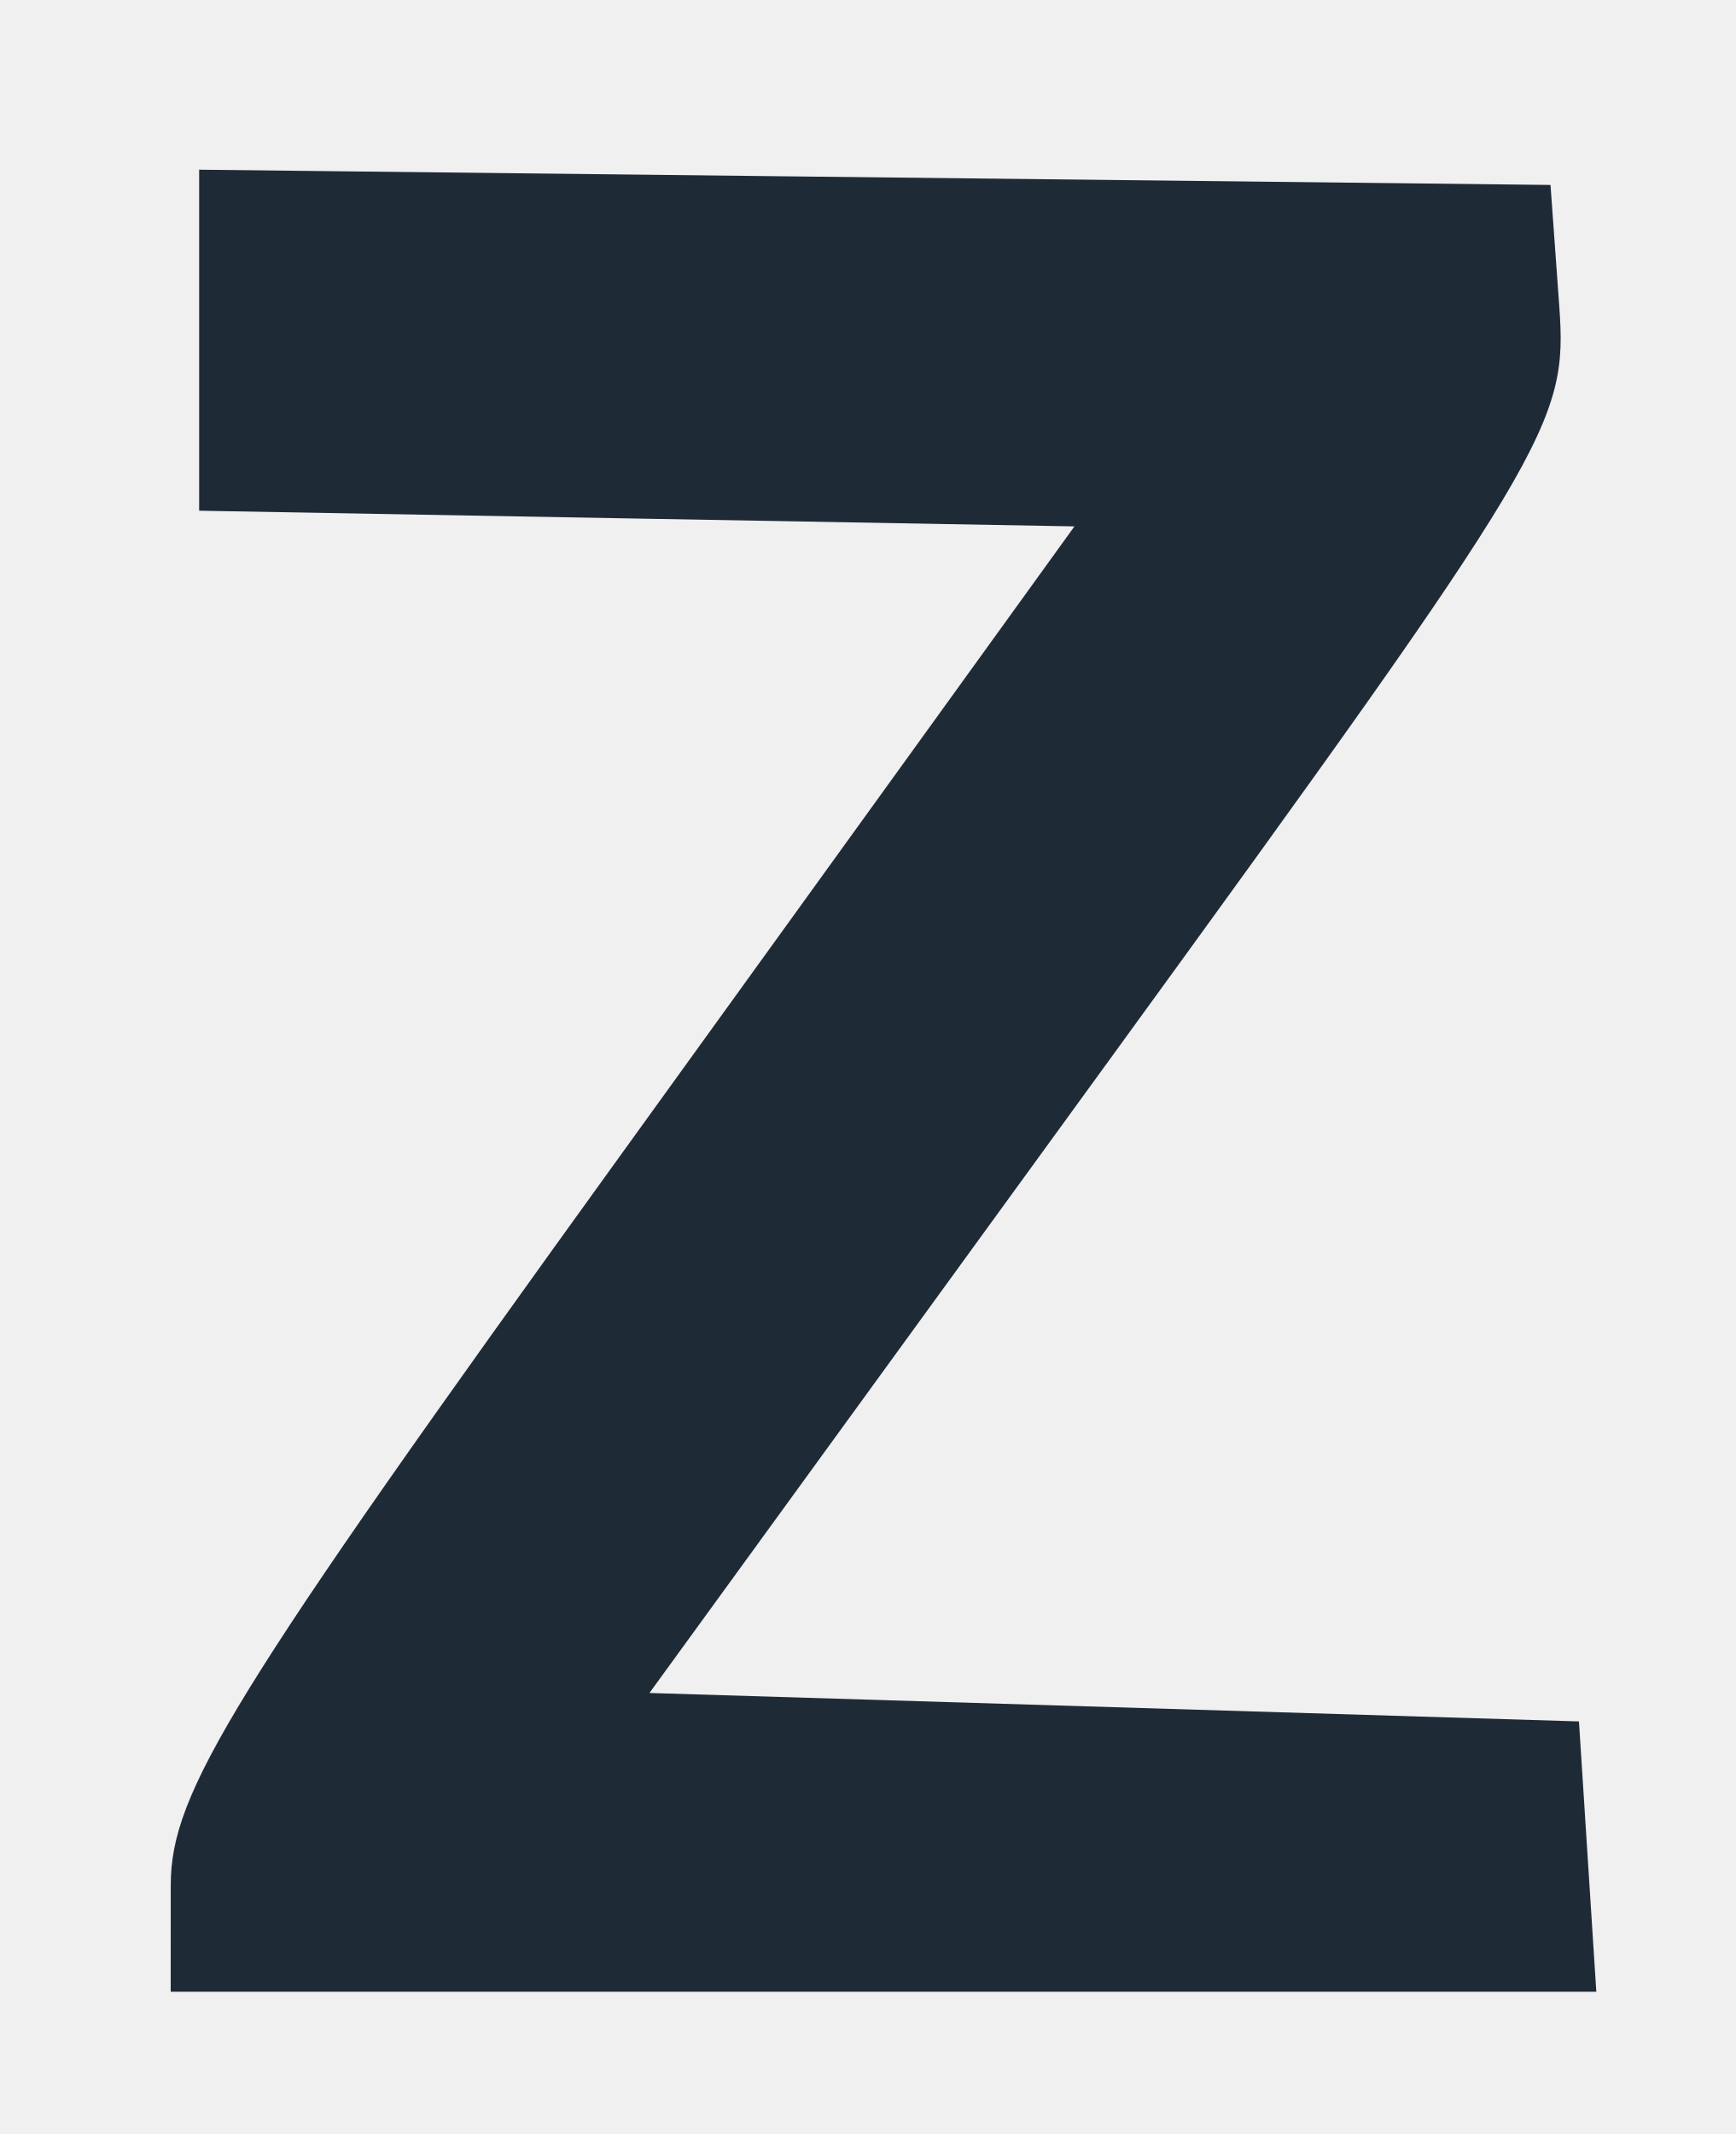
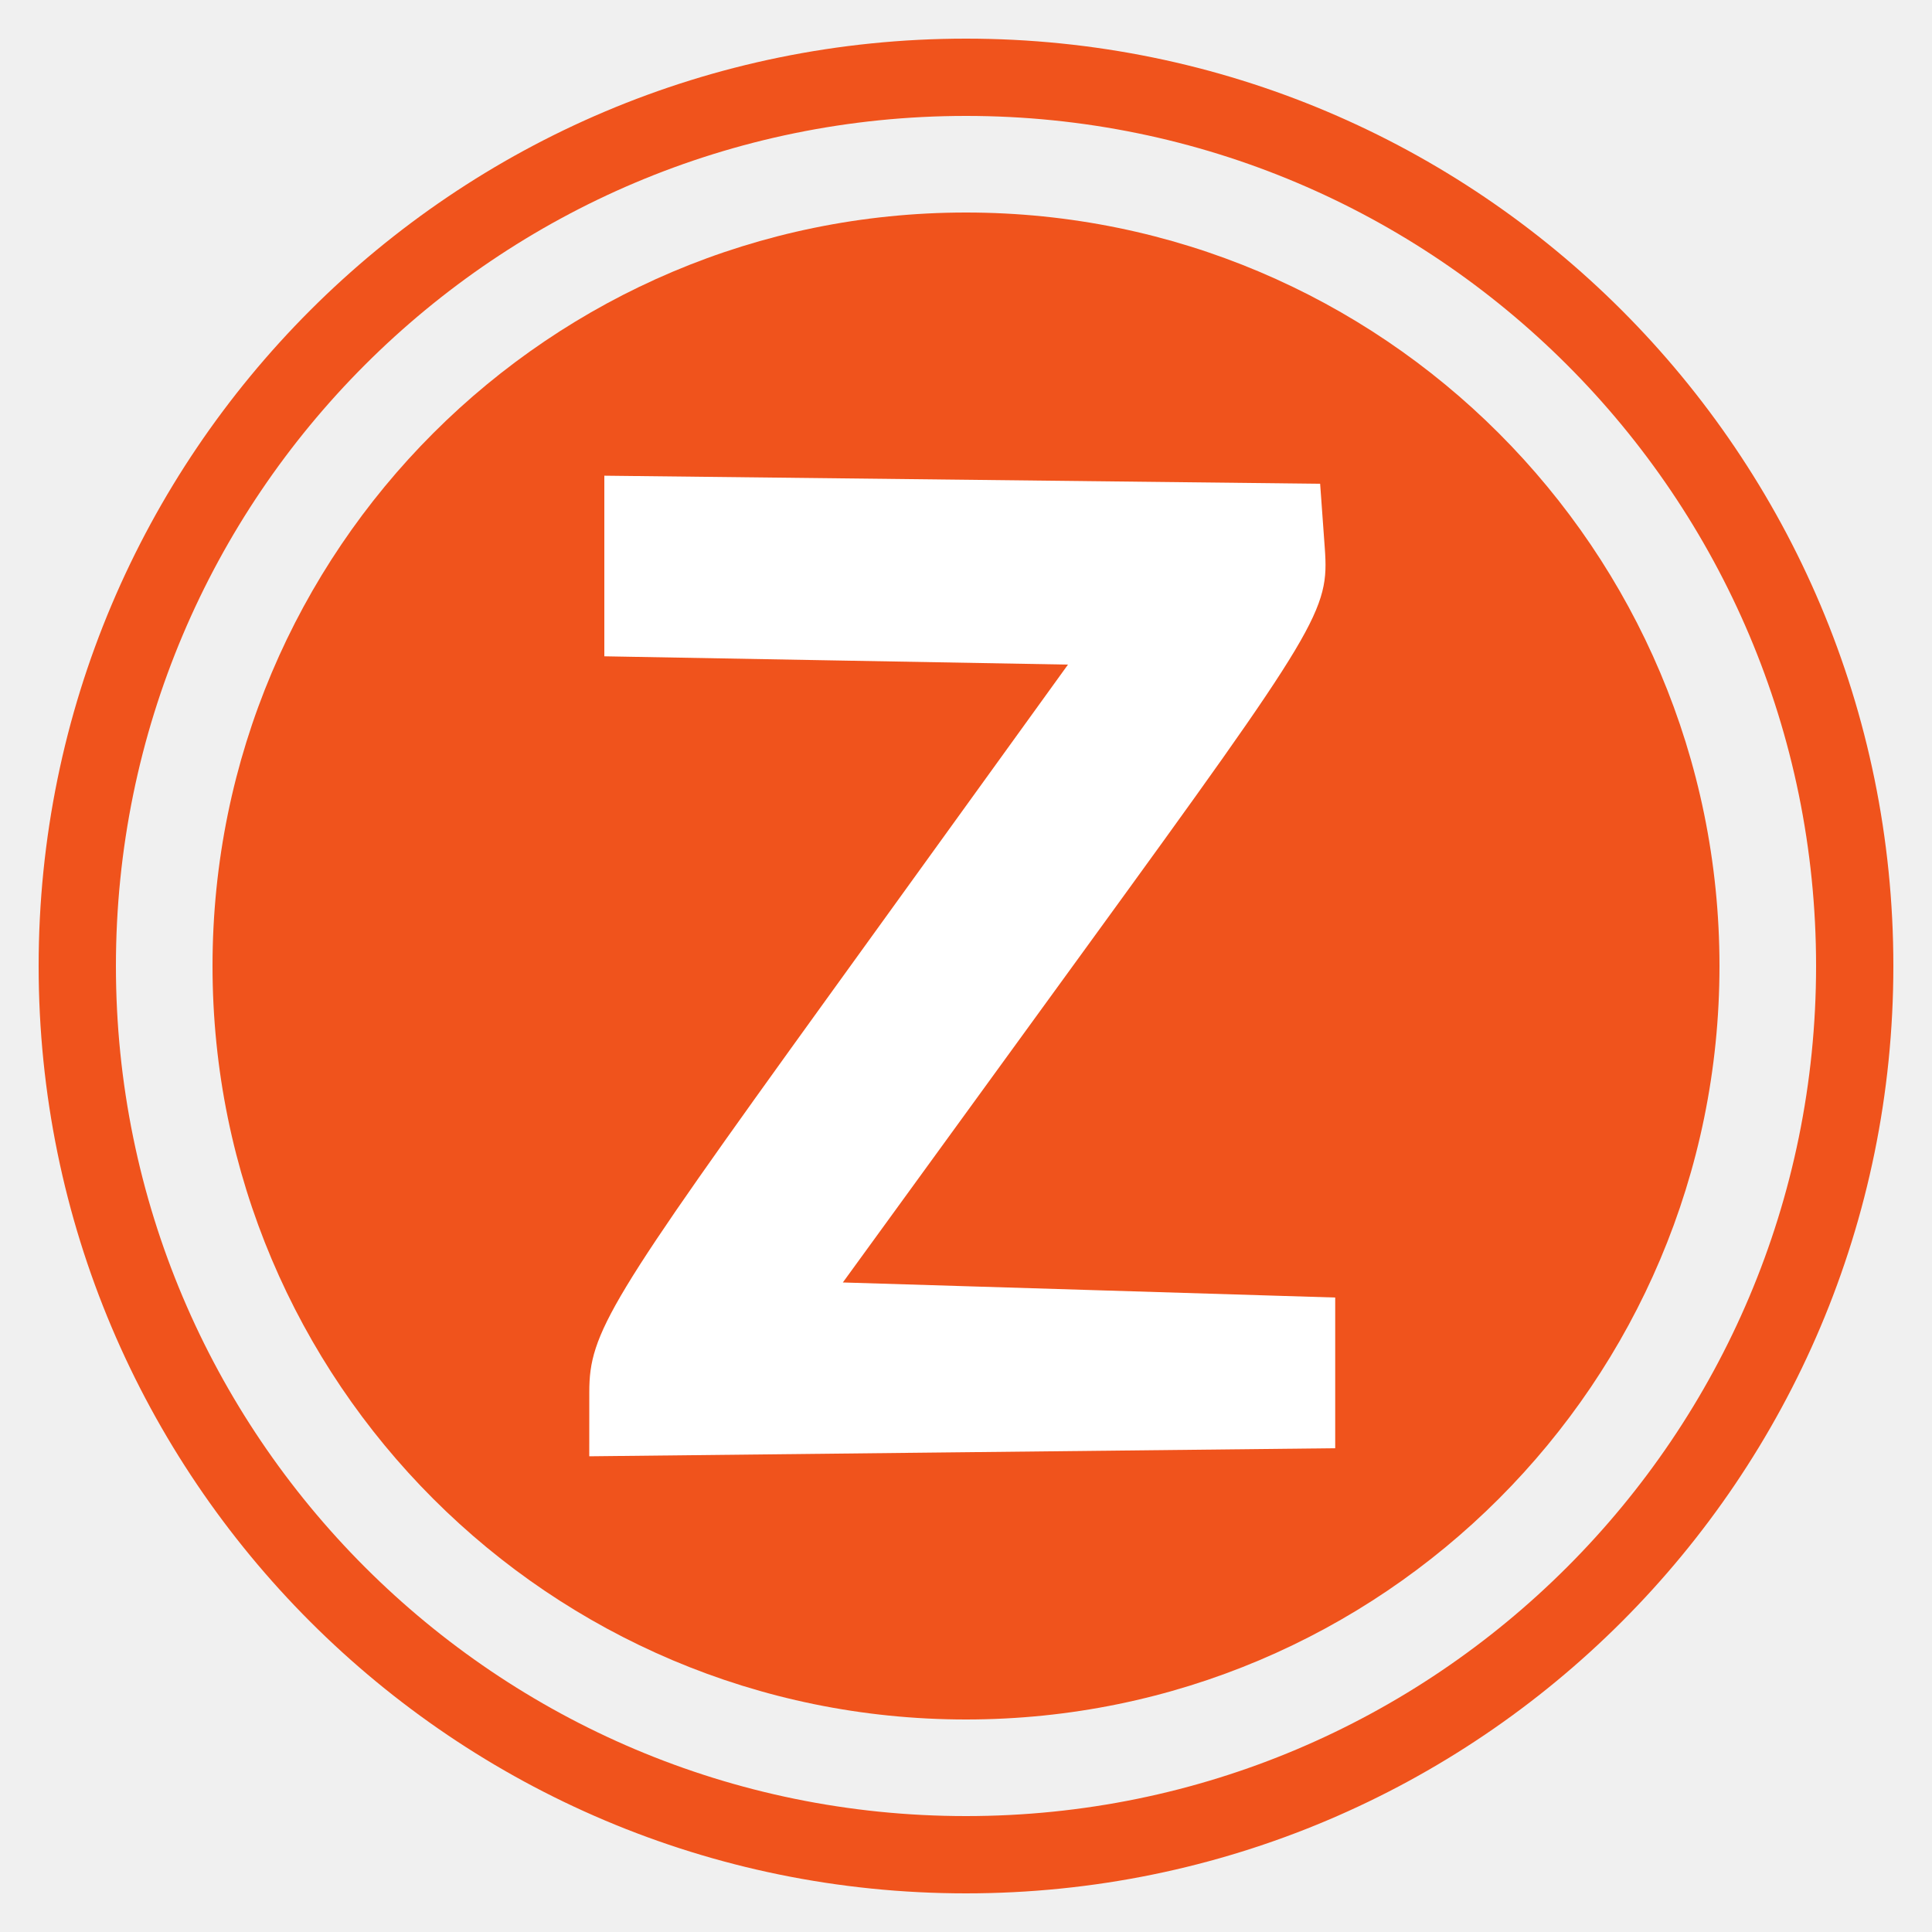
- <svg xmlns="http://www.w3.org/2000/svg" viewBox="6 6 61 75">
-   <g fill="#1f2a37">
-     <path fill-rule="evenodd" d="M 13 17.957 L 13 23.949 28.384 24.225 L 43.767 24.500 27.885 46.500 C 14.116 65.574, 12.003 68.999, 12.002 72.250 L 12 76 37.055 76 L 62.110 76 61.805 71.250 L 61.500 66.500 45.164 66 L 28.828 65.500 44.973 43.280 C 60.502 21.909, 61.106 20.898, 60.809 16.780 L 60.500 12.500 36.750 12.232 L 13 11.964 13 17.957 M 125.356 17.697 C 123.937 20.888, 118.542 33.850, 113.368 46.500 C 108.194 59.150, 103.292 70.983, 102.475 72.796 L 100.989 76.092 107.713 75.796 L 114.437 75.500 116.469 70.226 L 118.500 64.951 132.890 65.226 L 147.281 65.500 149.274 70.750 L 151.268 76 157.701 76 C 163.379 76, 164.068 75.794, 163.564 74.250 C 163.250 73.287, 157.444 59, 150.662 42.500 L 138.332 12.500 133.134 12.197 L 127.937 11.893 125.356 17.697 M 207 44 L 207 76 229.625 76 L 252.250 76 251.625 72.875 C 251.281 71.156, 251 68.906, 251 67.875 C 251 66.120, 249.978 66, 235 66 L 219 66 219 39 L 219 12 213 12 L 207 12 207 44 M 297.750 12.565 C 297.337 12.987, 297 27.433, 297 44.667 L 297 76 303.500 76 L 310 76 310 65 L 310 54 320.250 53.990 C 328.975 53.982, 331.271 53.621, 335.686 51.566 C 339.276 49.894, 341.737 47.844, 343.686 44.899 C 346.112 41.233, 346.500 39.662, 346.500 33.505 C 346.500 27.385, 346.105 25.766, 343.745 22.196 C 341.968 19.507, 339.130 17.070, 335.745 15.326 C 330.825 12.790, 329.509 12.596, 314.500 12.209 C 305.700 11.982, 298.163 12.142, 297.750 12.565 M 395.525 42.750 C 388.506 59.663, 382.535 74.084, 382.256 74.799 C 381.864 75.802, 383.281 76.029, 388.490 75.799 L 395.230 75.500 397.185 70.250 L 399.140 65 413.436 65 L 427.732 65 429.723 70.250 L 431.714 75.500 438.361 75.796 L 445.007 76.092 442.925 70.796 C 440.236 63.953, 422.645 20.648, 420.565 15.750 C 419.008 12.083, 418.855 12, 413.630 12 L 408.287 12 395.525 42.750 M 486.667 12.667 C 486.300 13.033, 486 27.433, 486 44.667 L 486 76 492 76 L 498 76 498 55 C 498 43.450, 498.337 34.022, 498.750 34.049 C 499.163 34.076, 506.023 43.526, 513.996 55.049 L 528.492 76 534.746 76 L 541 76 541 44 L 541 12 535.020 12 L 529.039 12 528.770 33.601 L 528.500 55.202 516.057 37.351 C 509.213 27.533, 502.463 17.822, 501.057 15.771 C 498.624 12.223, 498.230 12.042, 492.917 12.021 C 489.846 12.010, 487.033 12.300, 486.667 12.667 M 310 33.500 L 310 43 318.550 43 C 328.412 43, 332.103 41.580, 333.972 37.067 C 335.527 33.313, 334.660 29.569, 331.505 26.414 C 329.290 24.199, 328.303 24, 319.545 24 L 310 24 310 33.500 M 128.006 40.659 C 125.690 46.622, 123.568 52.063, 123.290 52.750 C 122.908 53.698, 125.105 54, 132.393 54 C 137.677 54, 142 53.598, 142 53.106 C 142 51.757, 133.950 31.625, 133.024 30.659 C 132.581 30.197, 130.323 34.697, 128.006 40.659 M 408.631 41.437 C 406.084 47.802, 404 53.233, 404 53.505 C 404 53.777, 408.275 54, 413.500 54 C 418.725 54, 423.002 53.663, 423.004 53.250 C 423.011 52.134, 414.813 31.632, 413.980 30.681 C 413.586 30.231, 411.179 35.071, 408.631 41.437" />
-   </g>
+ <svg xmlns="http://www.w3.org/2000/svg" viewBox="0 0 100 100">
+   <circle cx="50" cy="50" r="46" fill="none" stroke="#f0531c" stroke-width="4" />
+   <circle cx="50" cy="50" r="39" fill="#f0531c" />
+   <path fill="#ffffff" transform="translate(50 50) scale(0.78) translate(-27 -34.5)" d="M 3 7.957 L 3 13.949 18.384 14.225 L 33.767 14.500 17.885 36.500 C 3.299 56.706, 2.004 58.848, 2.002 62.767 L 2 67.035 26.750 66.767 L 51.500 66.500 51.500 61.500 L 51.500 56.500 35.164 56 L 18.828 55.500 34.973 33.280 C 50.502 11.909, 51.106 10.898, 50.809 6.780 L 50.500 2.500 26.750 2.232 L 3 1.964 3 7.957" />
</svg>
